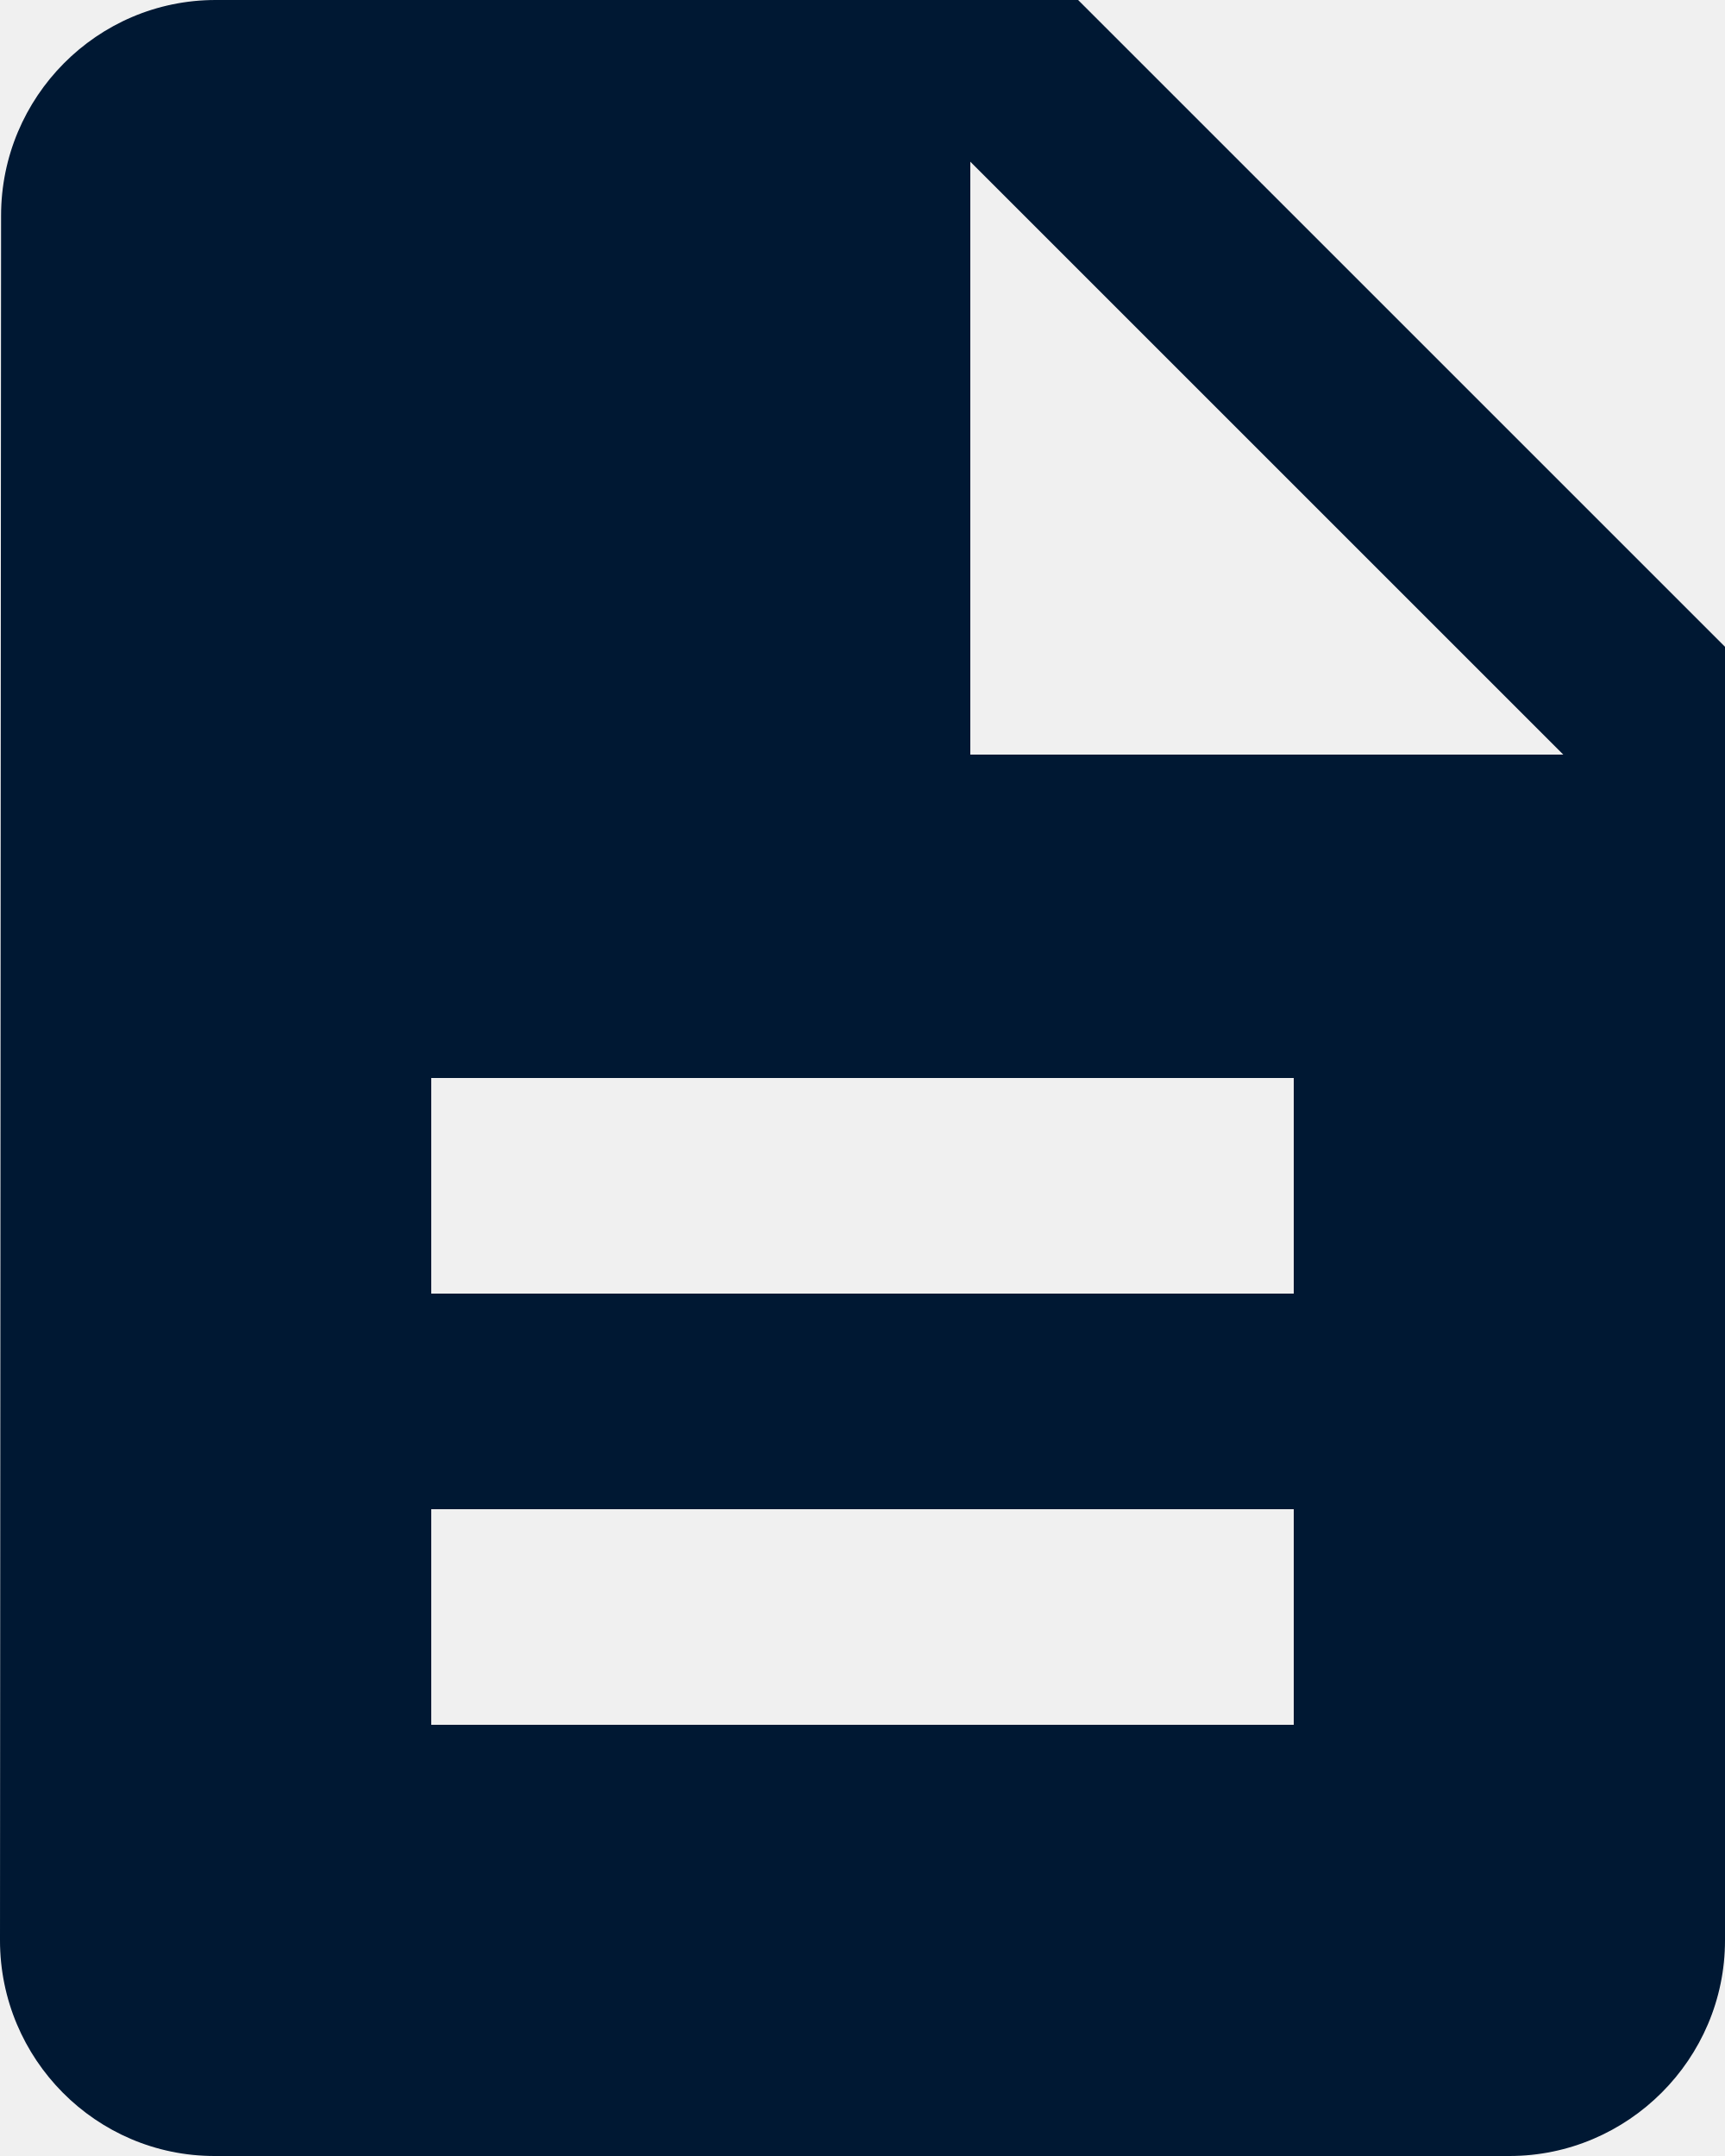
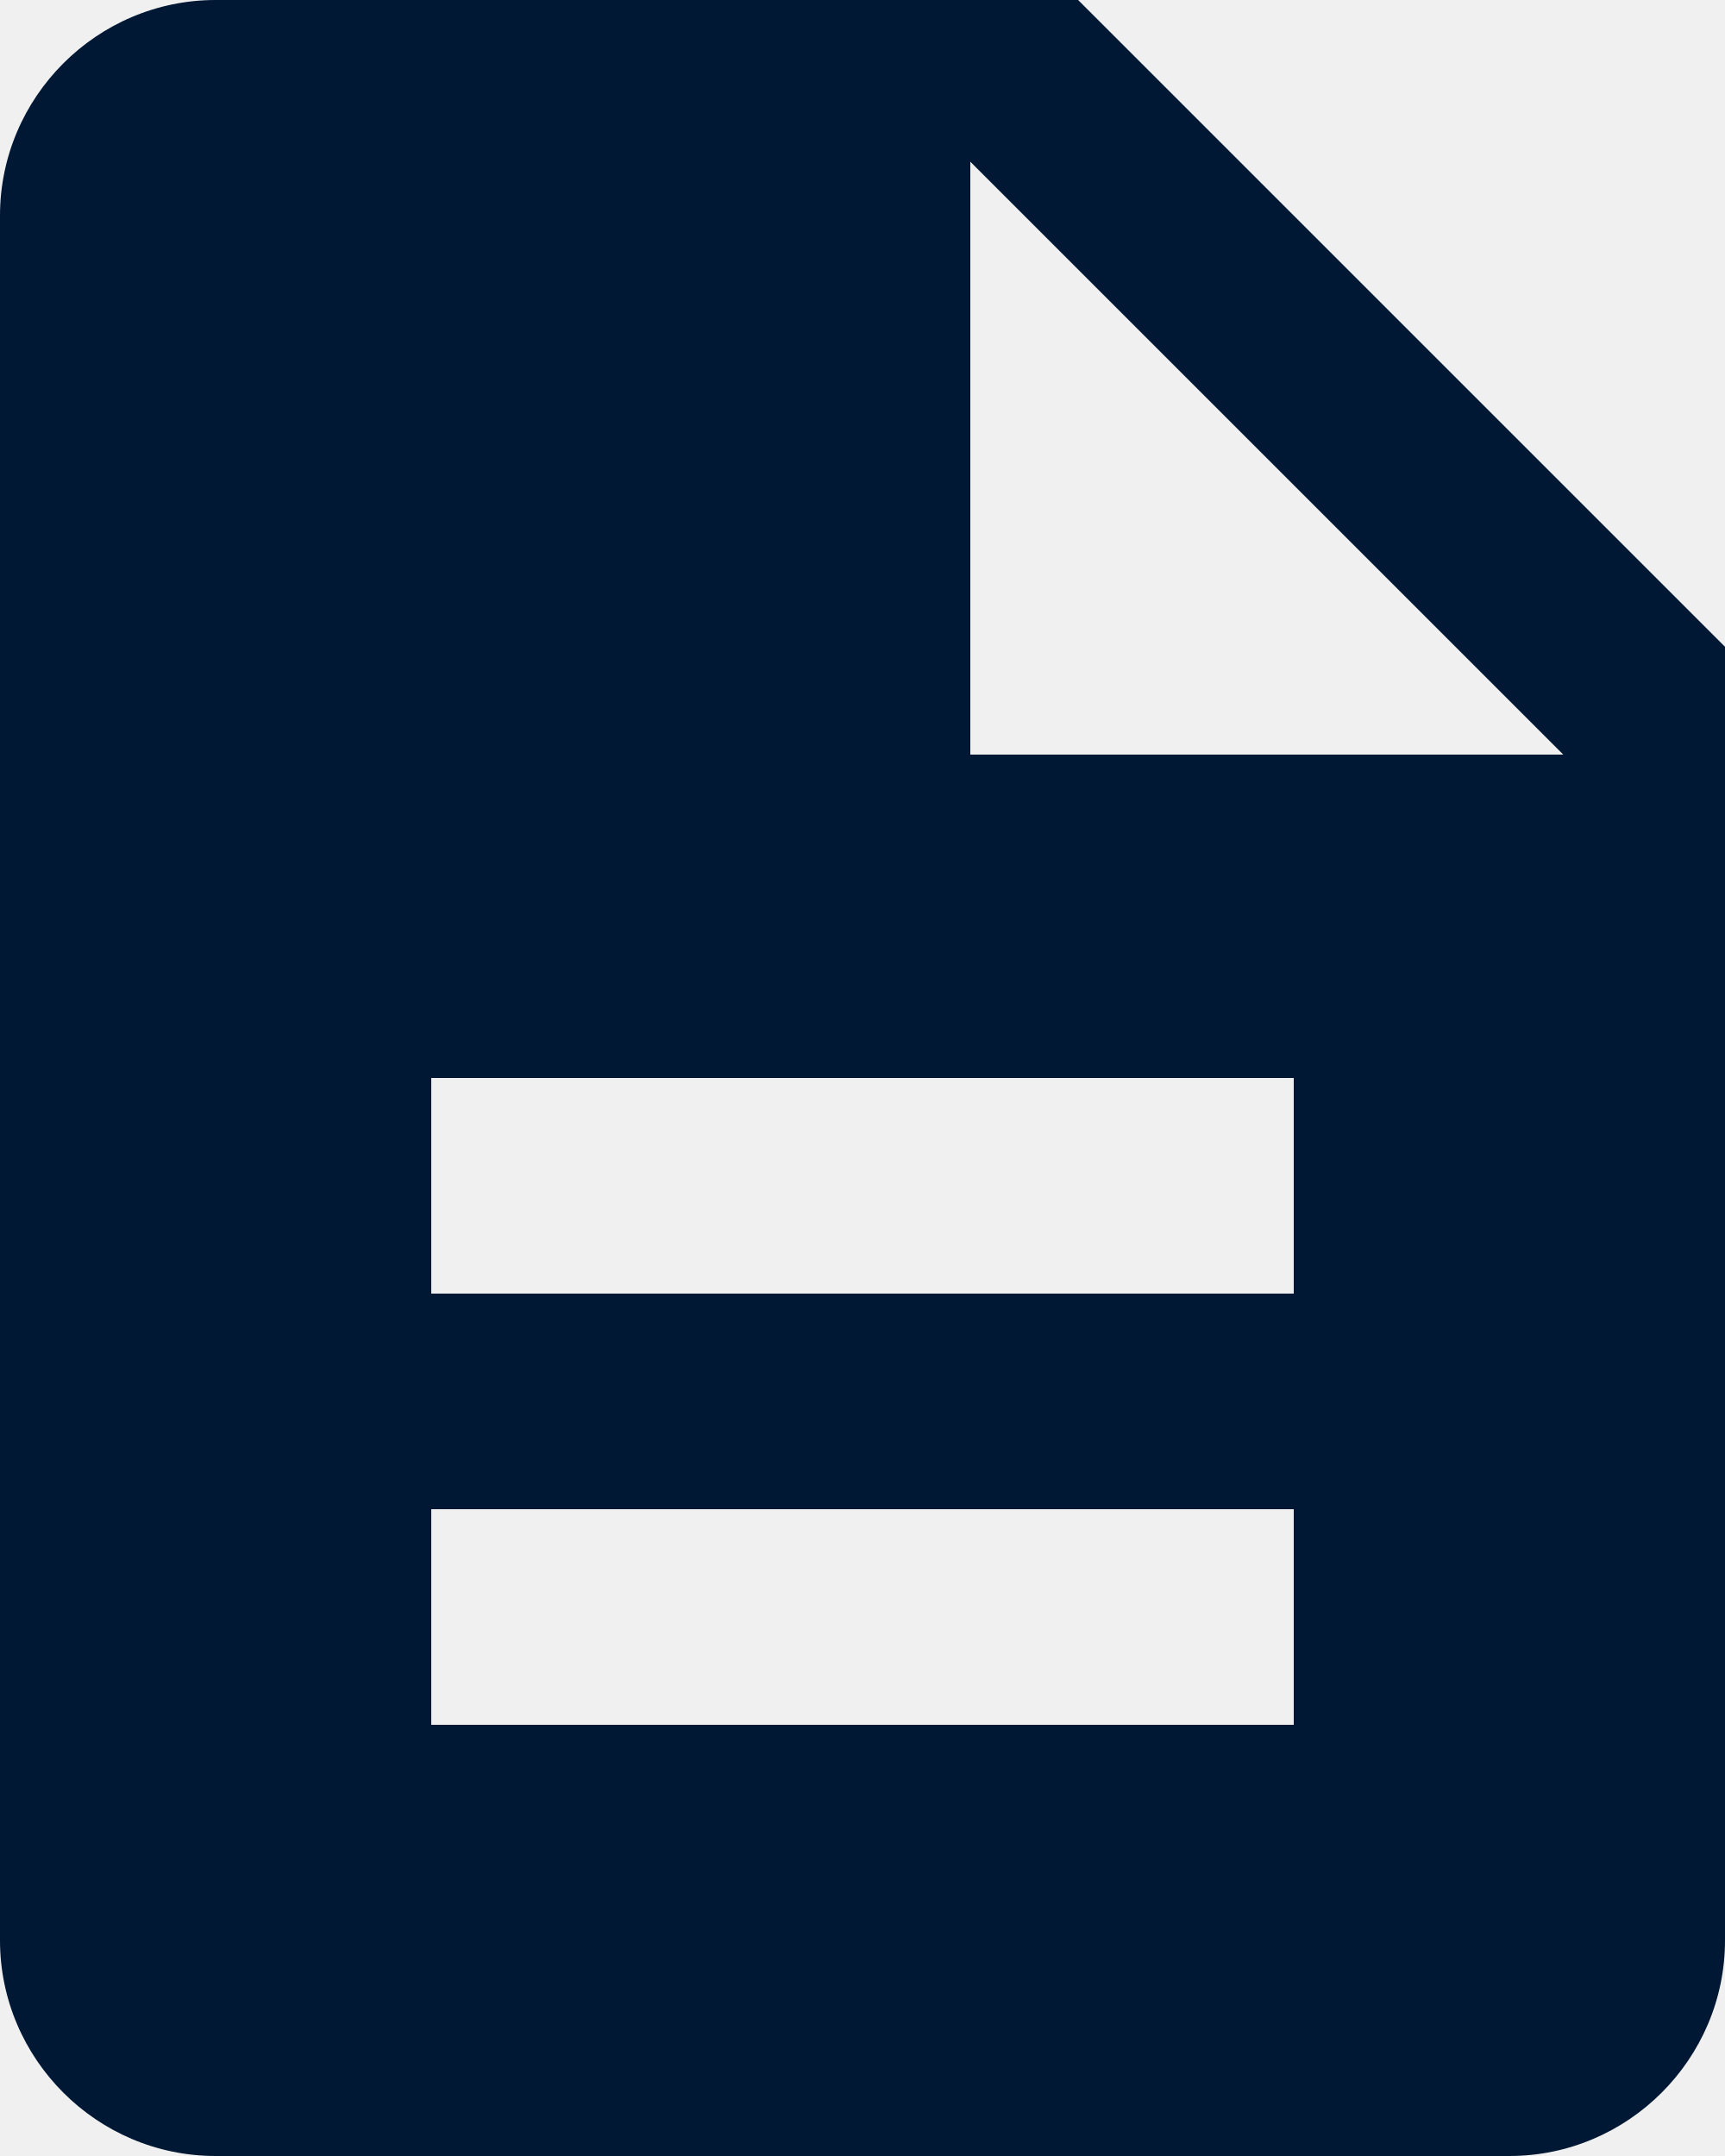
- <svg xmlns="http://www.w3.org/2000/svg" xmlns:xlink="http://www.w3.org/1999/xlink" width="16px" height="20px" viewBox="0 0 16 20" version="1.1">
-   <defs>
-     <path d="M10,0 L2,0 C0.9,0 0.01,0.9 0.01,2 L0,18 C0,19.1 0.89,20 1.99,20 L14,20 C15.1,20 16,19.1 16,18 L16,6 L10,0 Z M12,16 L4,16 L4,14 L12,14 L12,16 Z M12,12 L4,12 L4,10 L12,10 L12,12 Z M9,7 L9,1.5 L14.5,7 L9,7 Z" id="path-1" />
-   </defs>
-   <g id="Icons" stroke="none" stroke-width="1" fill="none" fill-rule="evenodd">
-     <g id="extra-/-description" transform="translate(-4, -2)">
-       <g id="description">
-         <g id="Icon-🎨" transform="translate(4, 2)">
-           <mask id="mask-2" fill="white">
-             <use xlink:href="#path-1" />
-           </mask>
-           <use id="Mask" fill="#001833" fill-rule="nonzero" xlink:href="#path-1" />
-         </g>
-       </g>
-     </g>
-   </g>
+ <svg xmlns="http://www.w3.org/2000/svg" version="1.1" id="Layer_1" x="0px" y="0px" viewBox="0 0 16 20" style="enable-background:new 0 0 16 20;" xml:space="preserve">
+   <style type="text/css">
+ 	.st0{fill:#001833;}
+ </style>
+   <path id="path-1_1_" class="st0" d="M10,0H2C0.9,0,0,0.9,0,2l0,16c0,1.1,0.9,2,2,2h12c1.1,0,2-0.9,2-2V6L10,0z M12,16H4v-2h8V16z   M12,12H4v-2h8V12z M9,7V1.5L14.5,7H9z" />
</svg>
